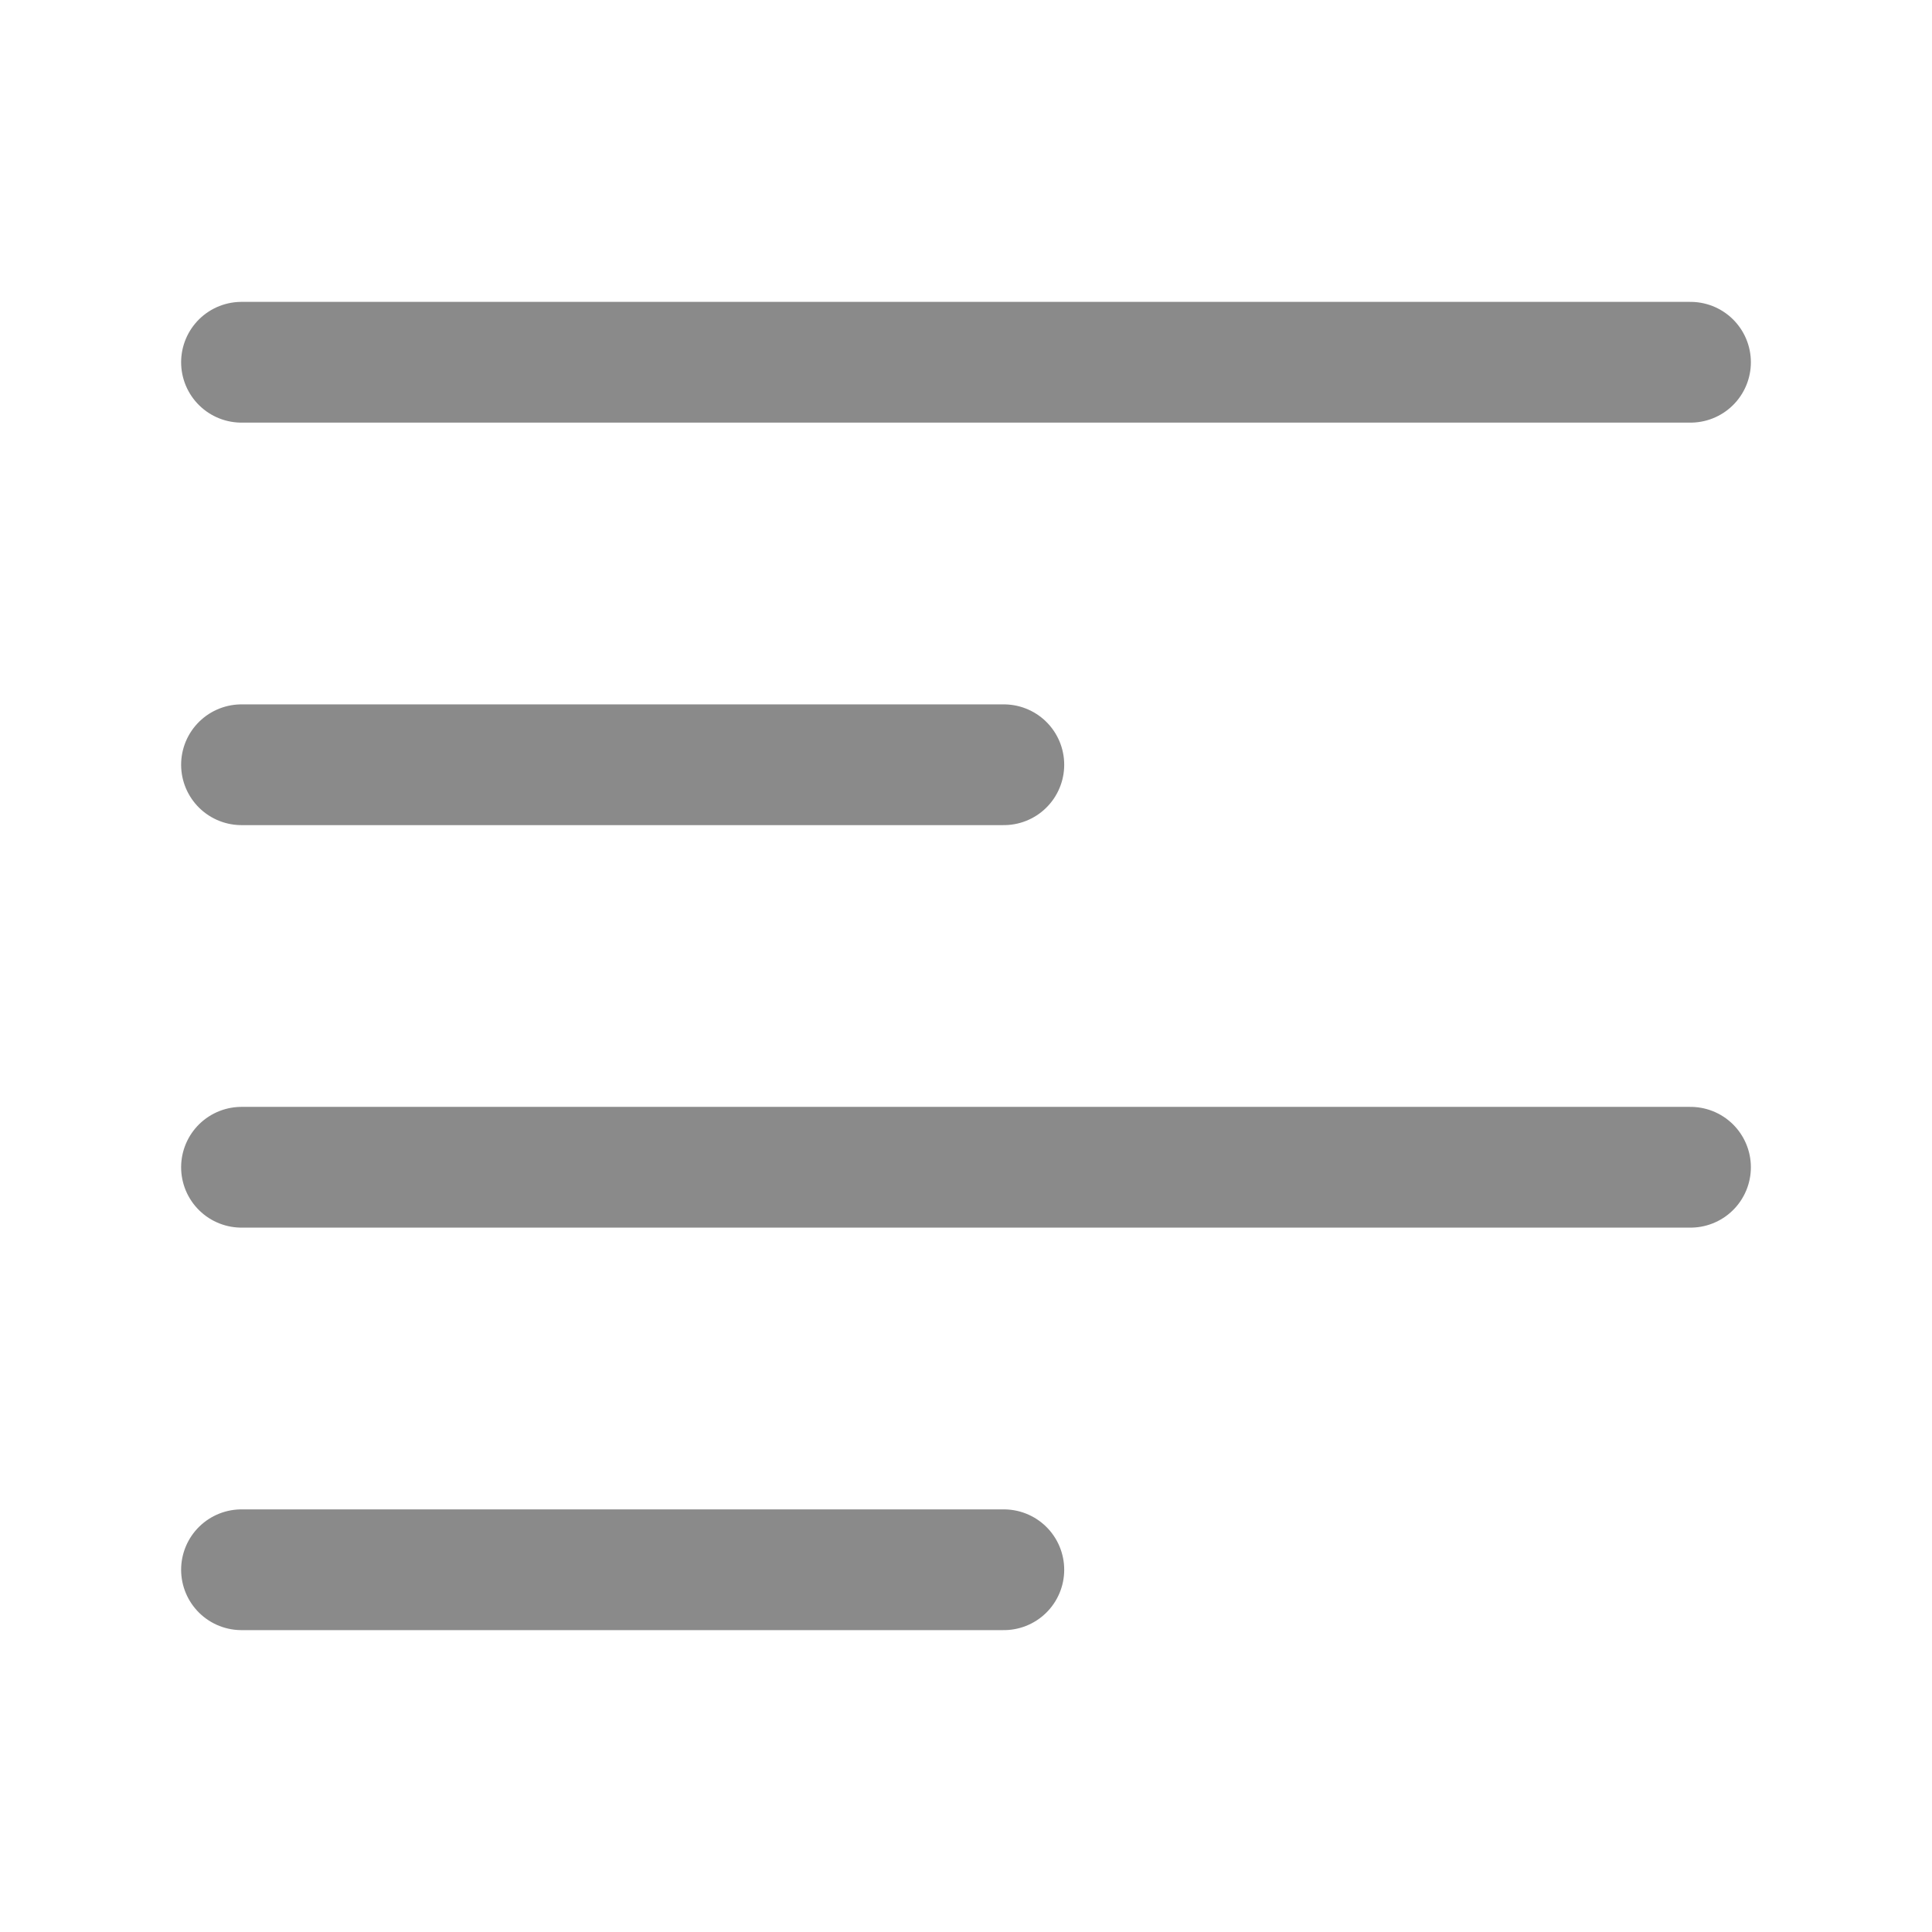
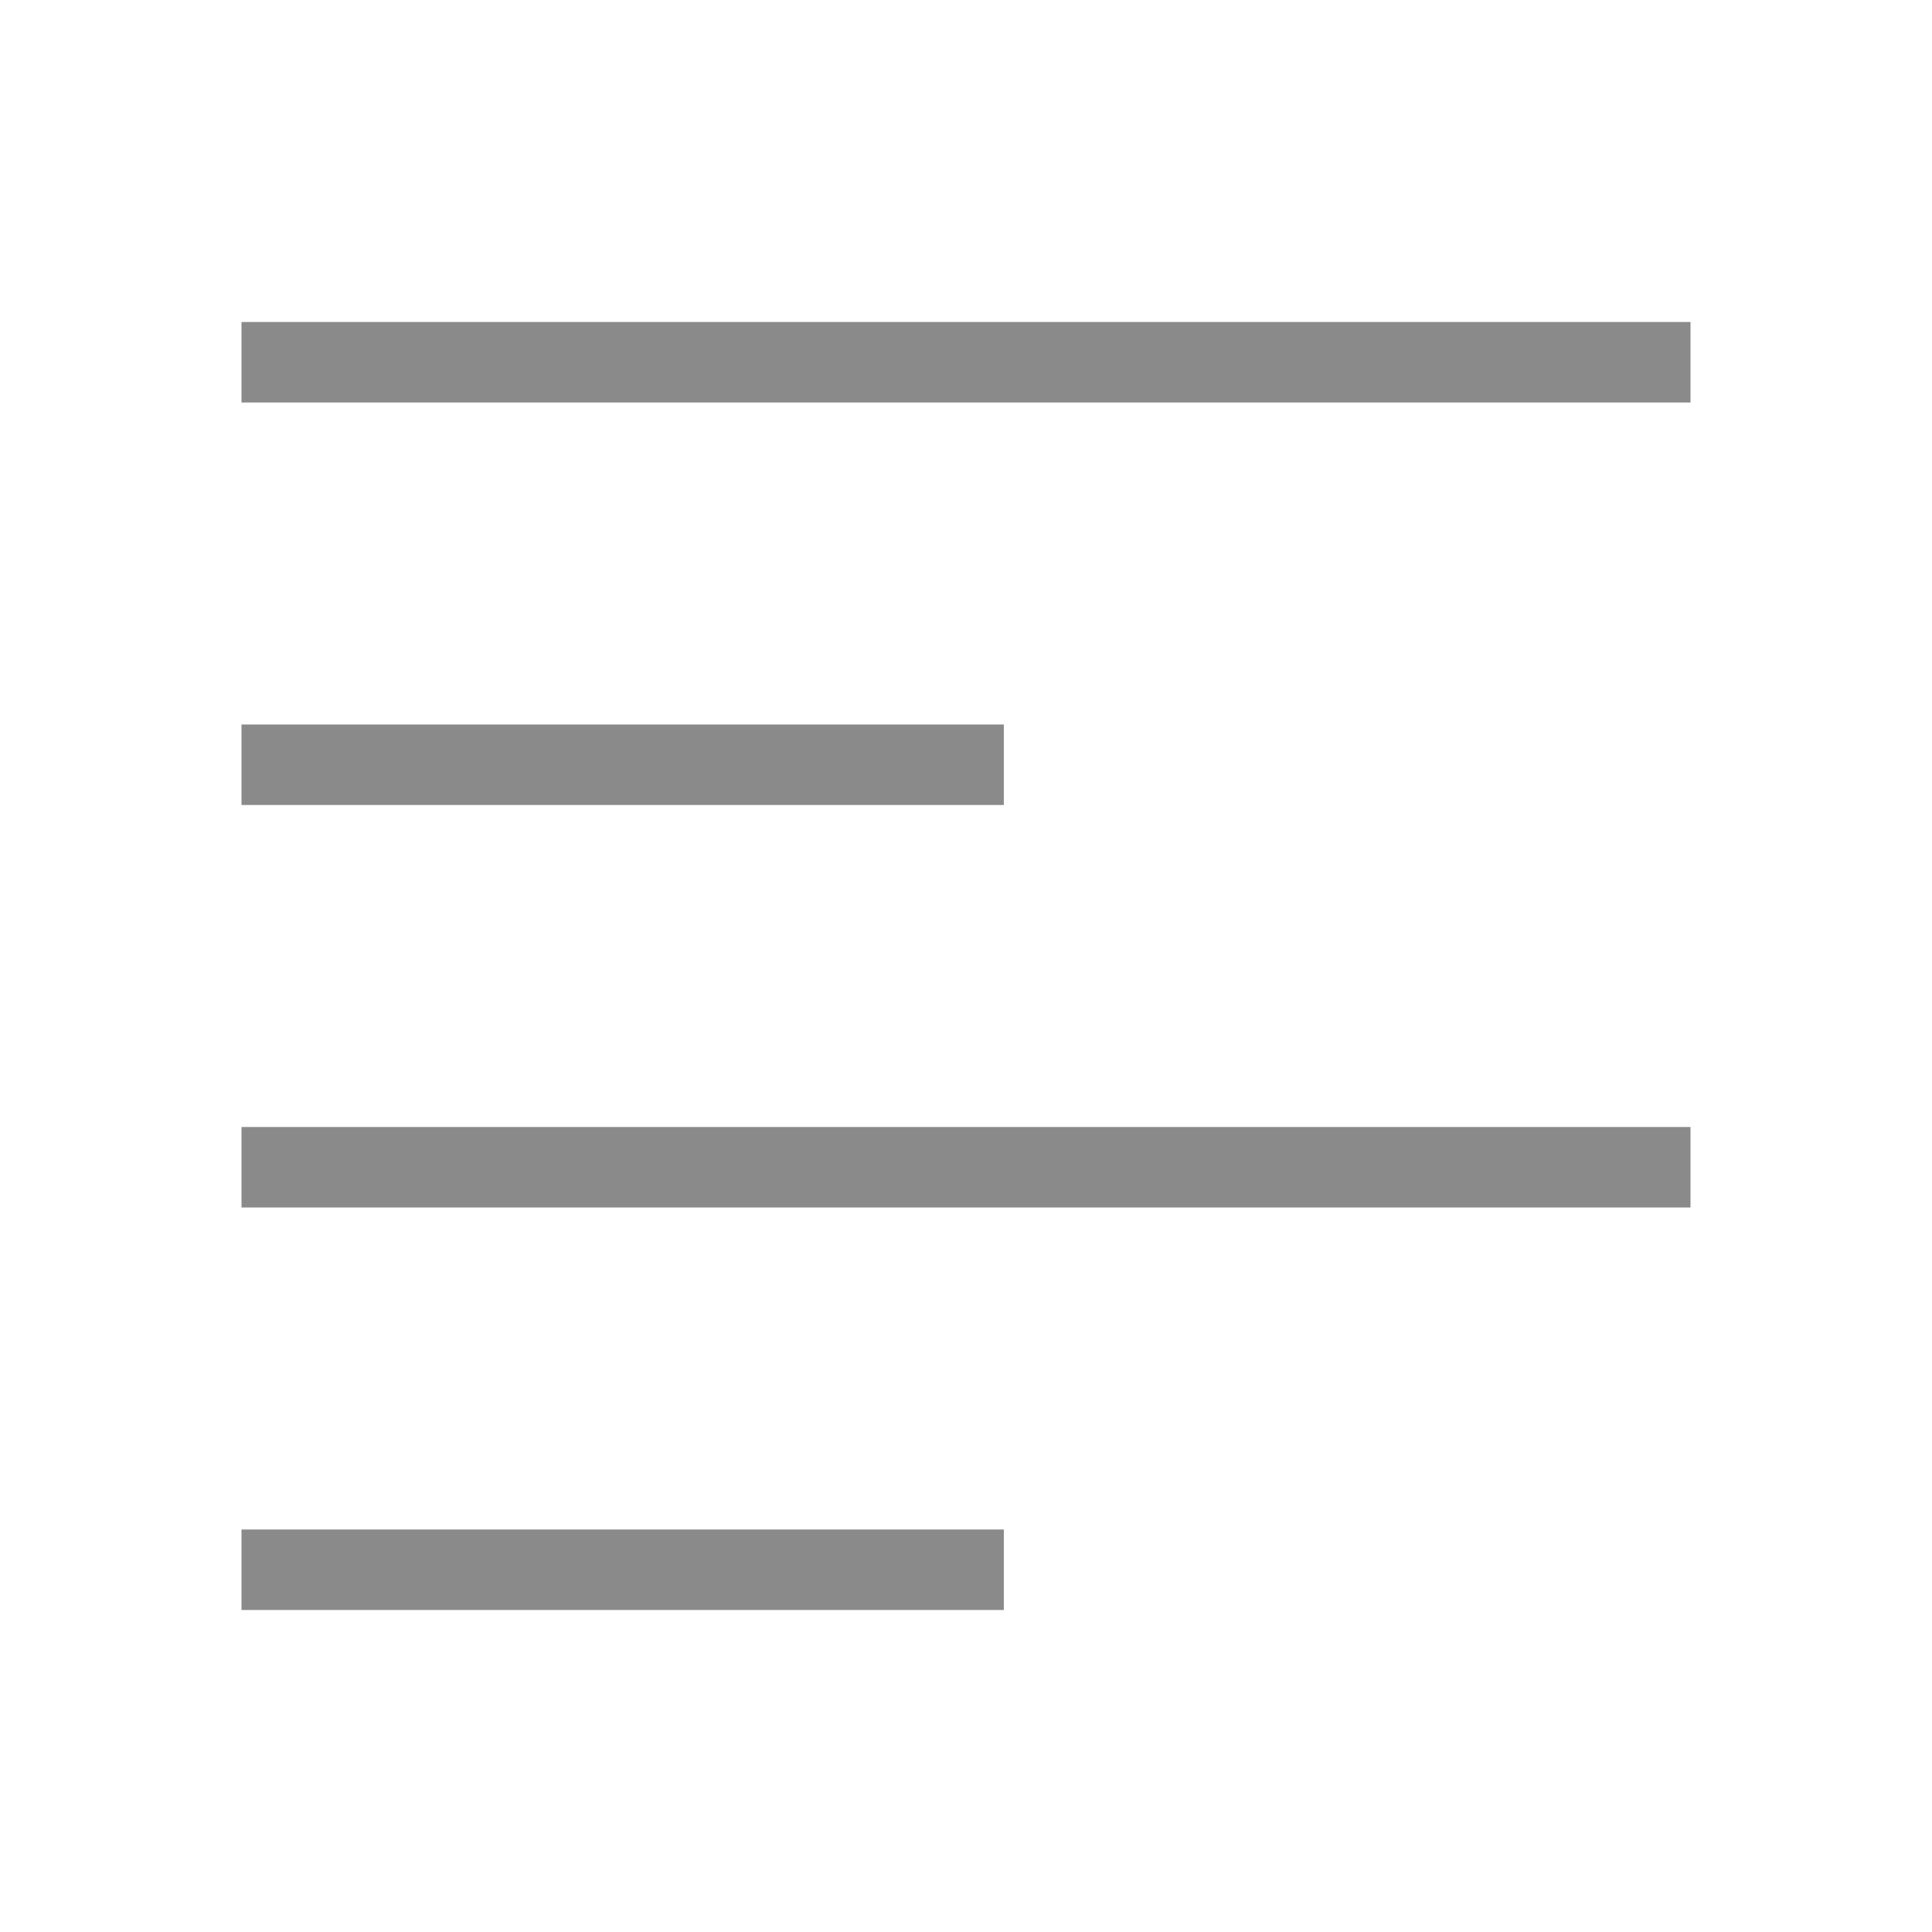
<svg xmlns="http://www.w3.org/2000/svg" width="24" height="24" viewBox="0 0 24 24" fill="none">
-   <path d="M3 4.5H21" stroke="#8A8A8A" stroke-width="1.5" stroke-linecap="round" stroke-linejoin="round" />
-   <path d="M3 9.5H12.47" stroke="#8A8A8A" stroke-width="1.5" stroke-linecap="round" stroke-linejoin="round" />
-   <path d="M3 14.5H21" stroke="#8A8A8A" stroke-width="1.5" stroke-linecap="round" stroke-linejoin="round" />
-   <path d="M3 19.5H12.47" stroke="#8A8A8A" stroke-width="1.5" stroke-linecap="round" stroke-linejoin="round" />
+   <path d="M3 4.5H21" stroke="#8A8A8A" strokeWidth="1.5" strokeLinecap="round" strokeLinejoin="round" />
+   <path d="M3 9.5H12.47" stroke="#8A8A8A" strokeWidth="1.5" strokeLinecap="round" strokeLinejoin="round" />
+   <path d="M3 14.5H21" stroke="#8A8A8A" strokeWidth="1.5" strokeLinecap="round" strokeLinejoin="round" />
+   <path d="M3 19.5H12.47" stroke="#8A8A8A" strokeWidth="1.5" strokeLinecap="round" strokeLinejoin="round" />
</svg>
